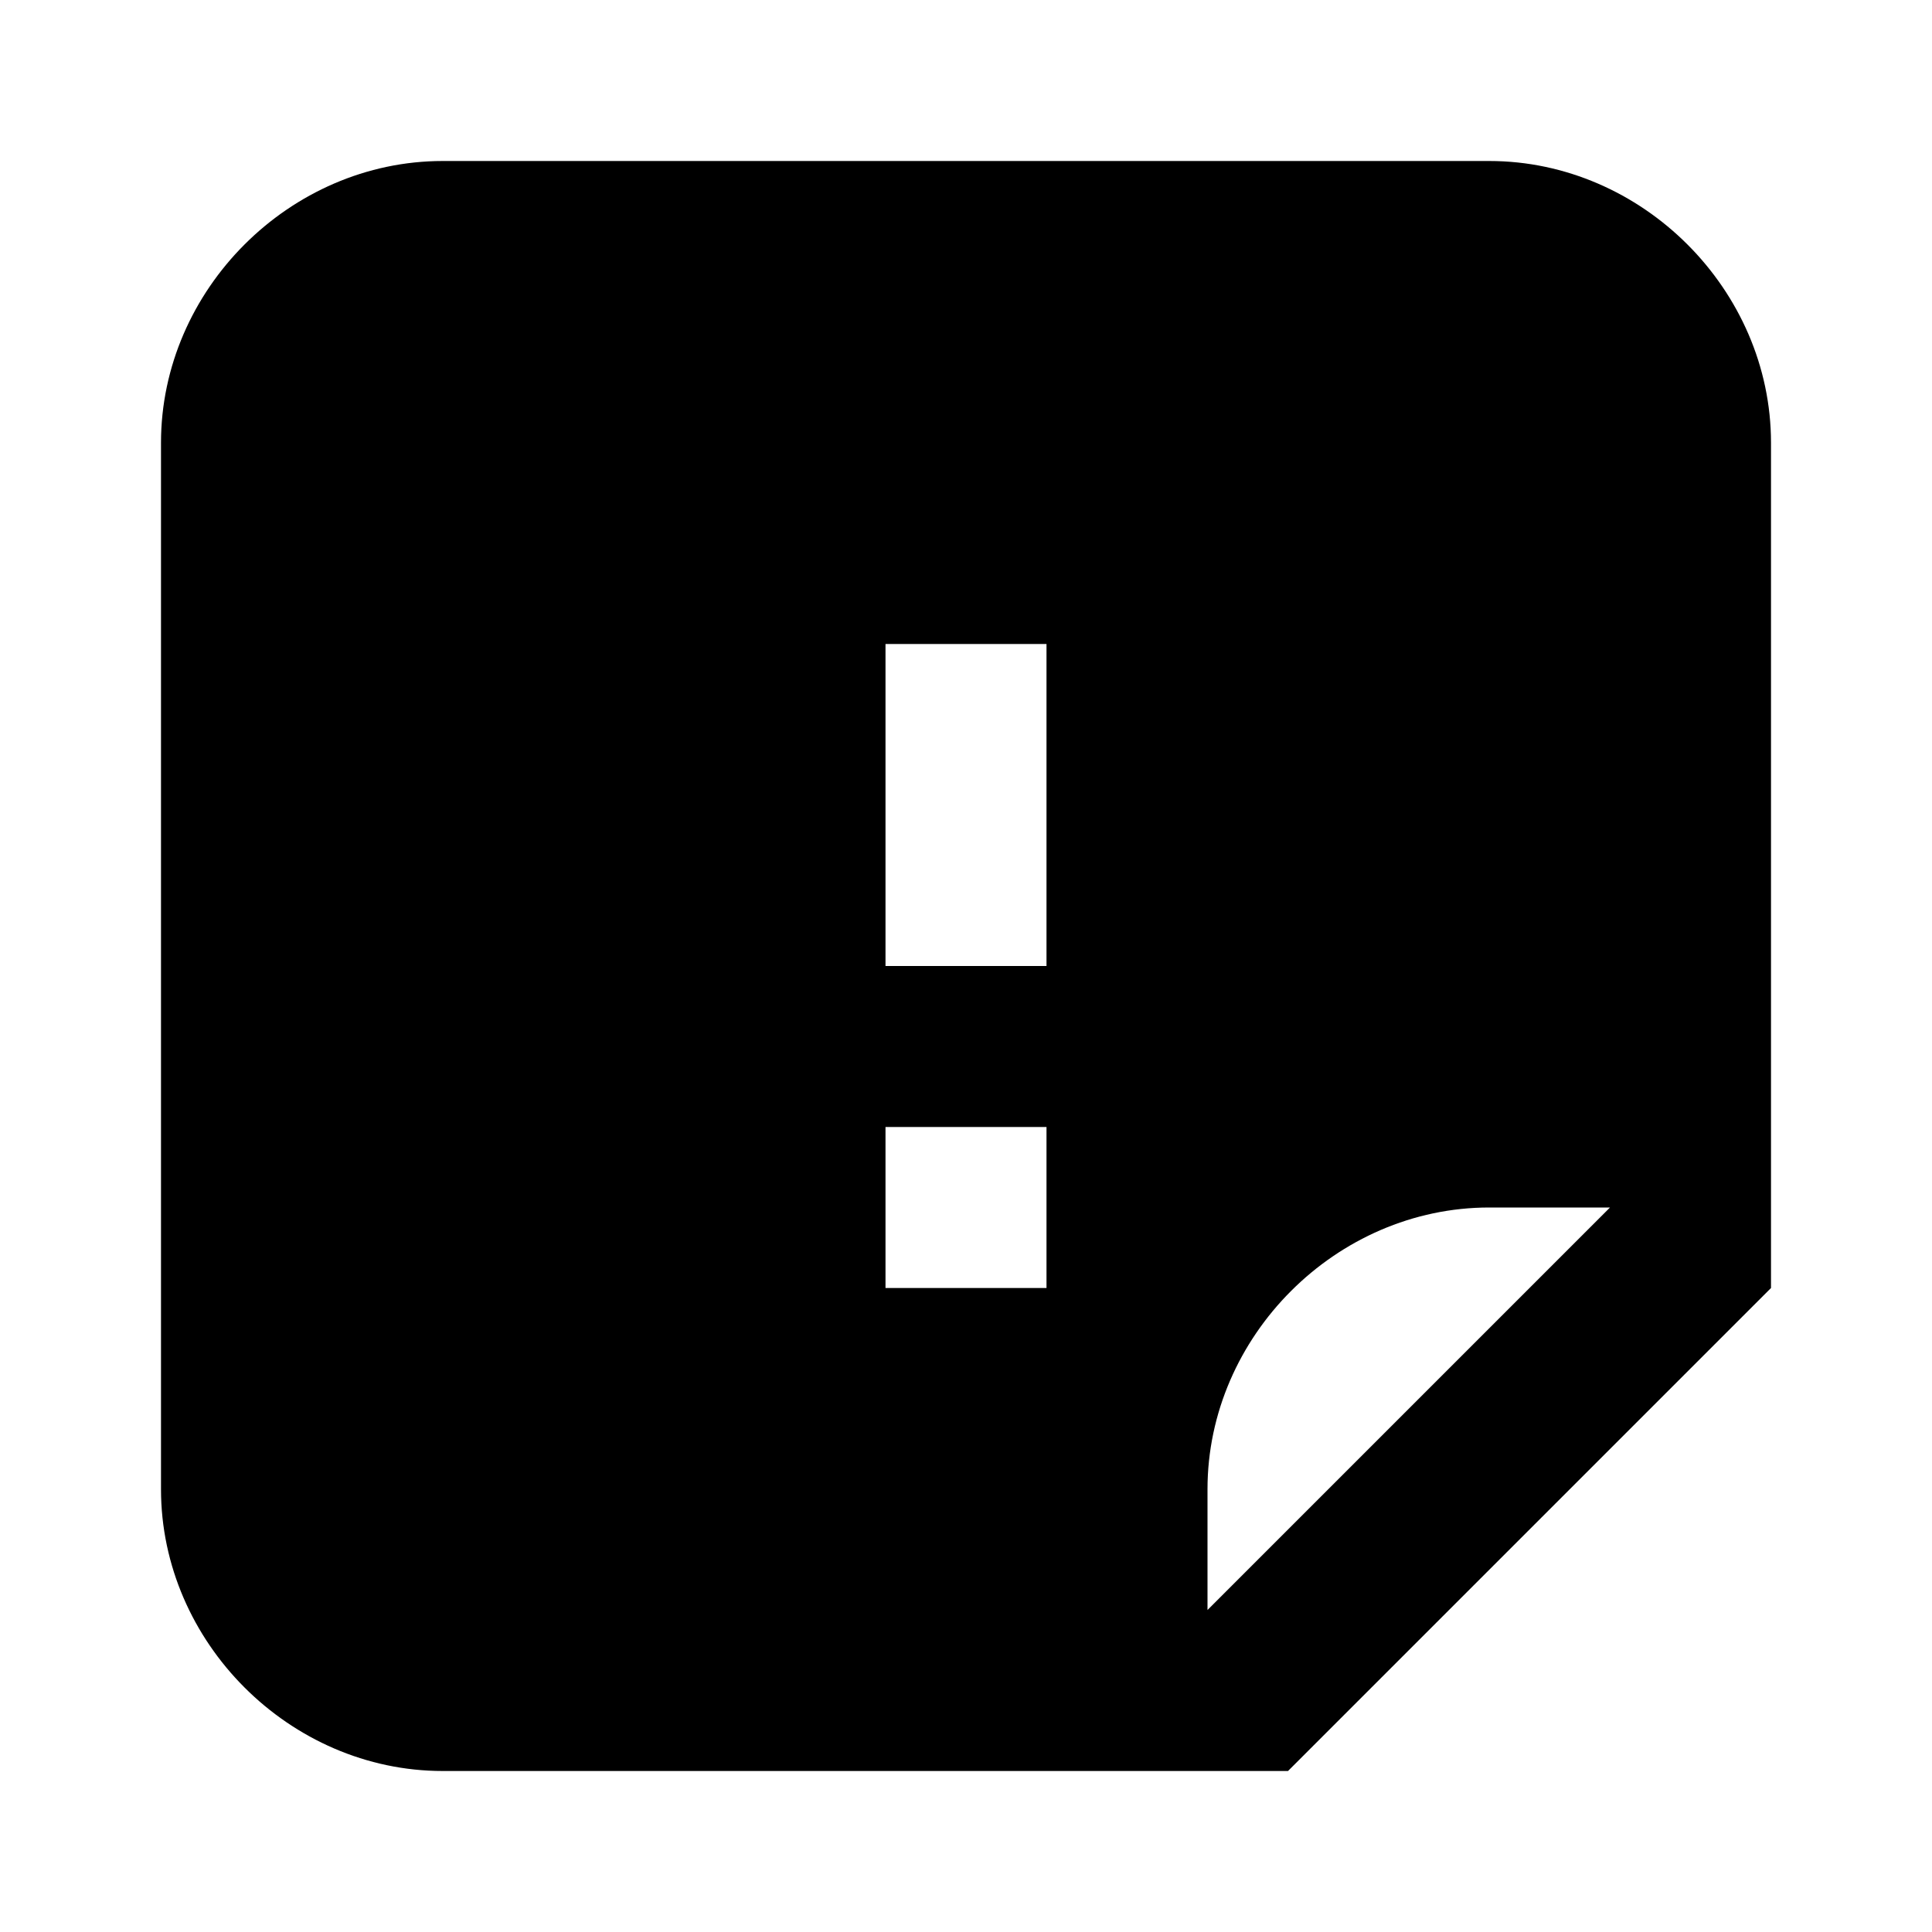
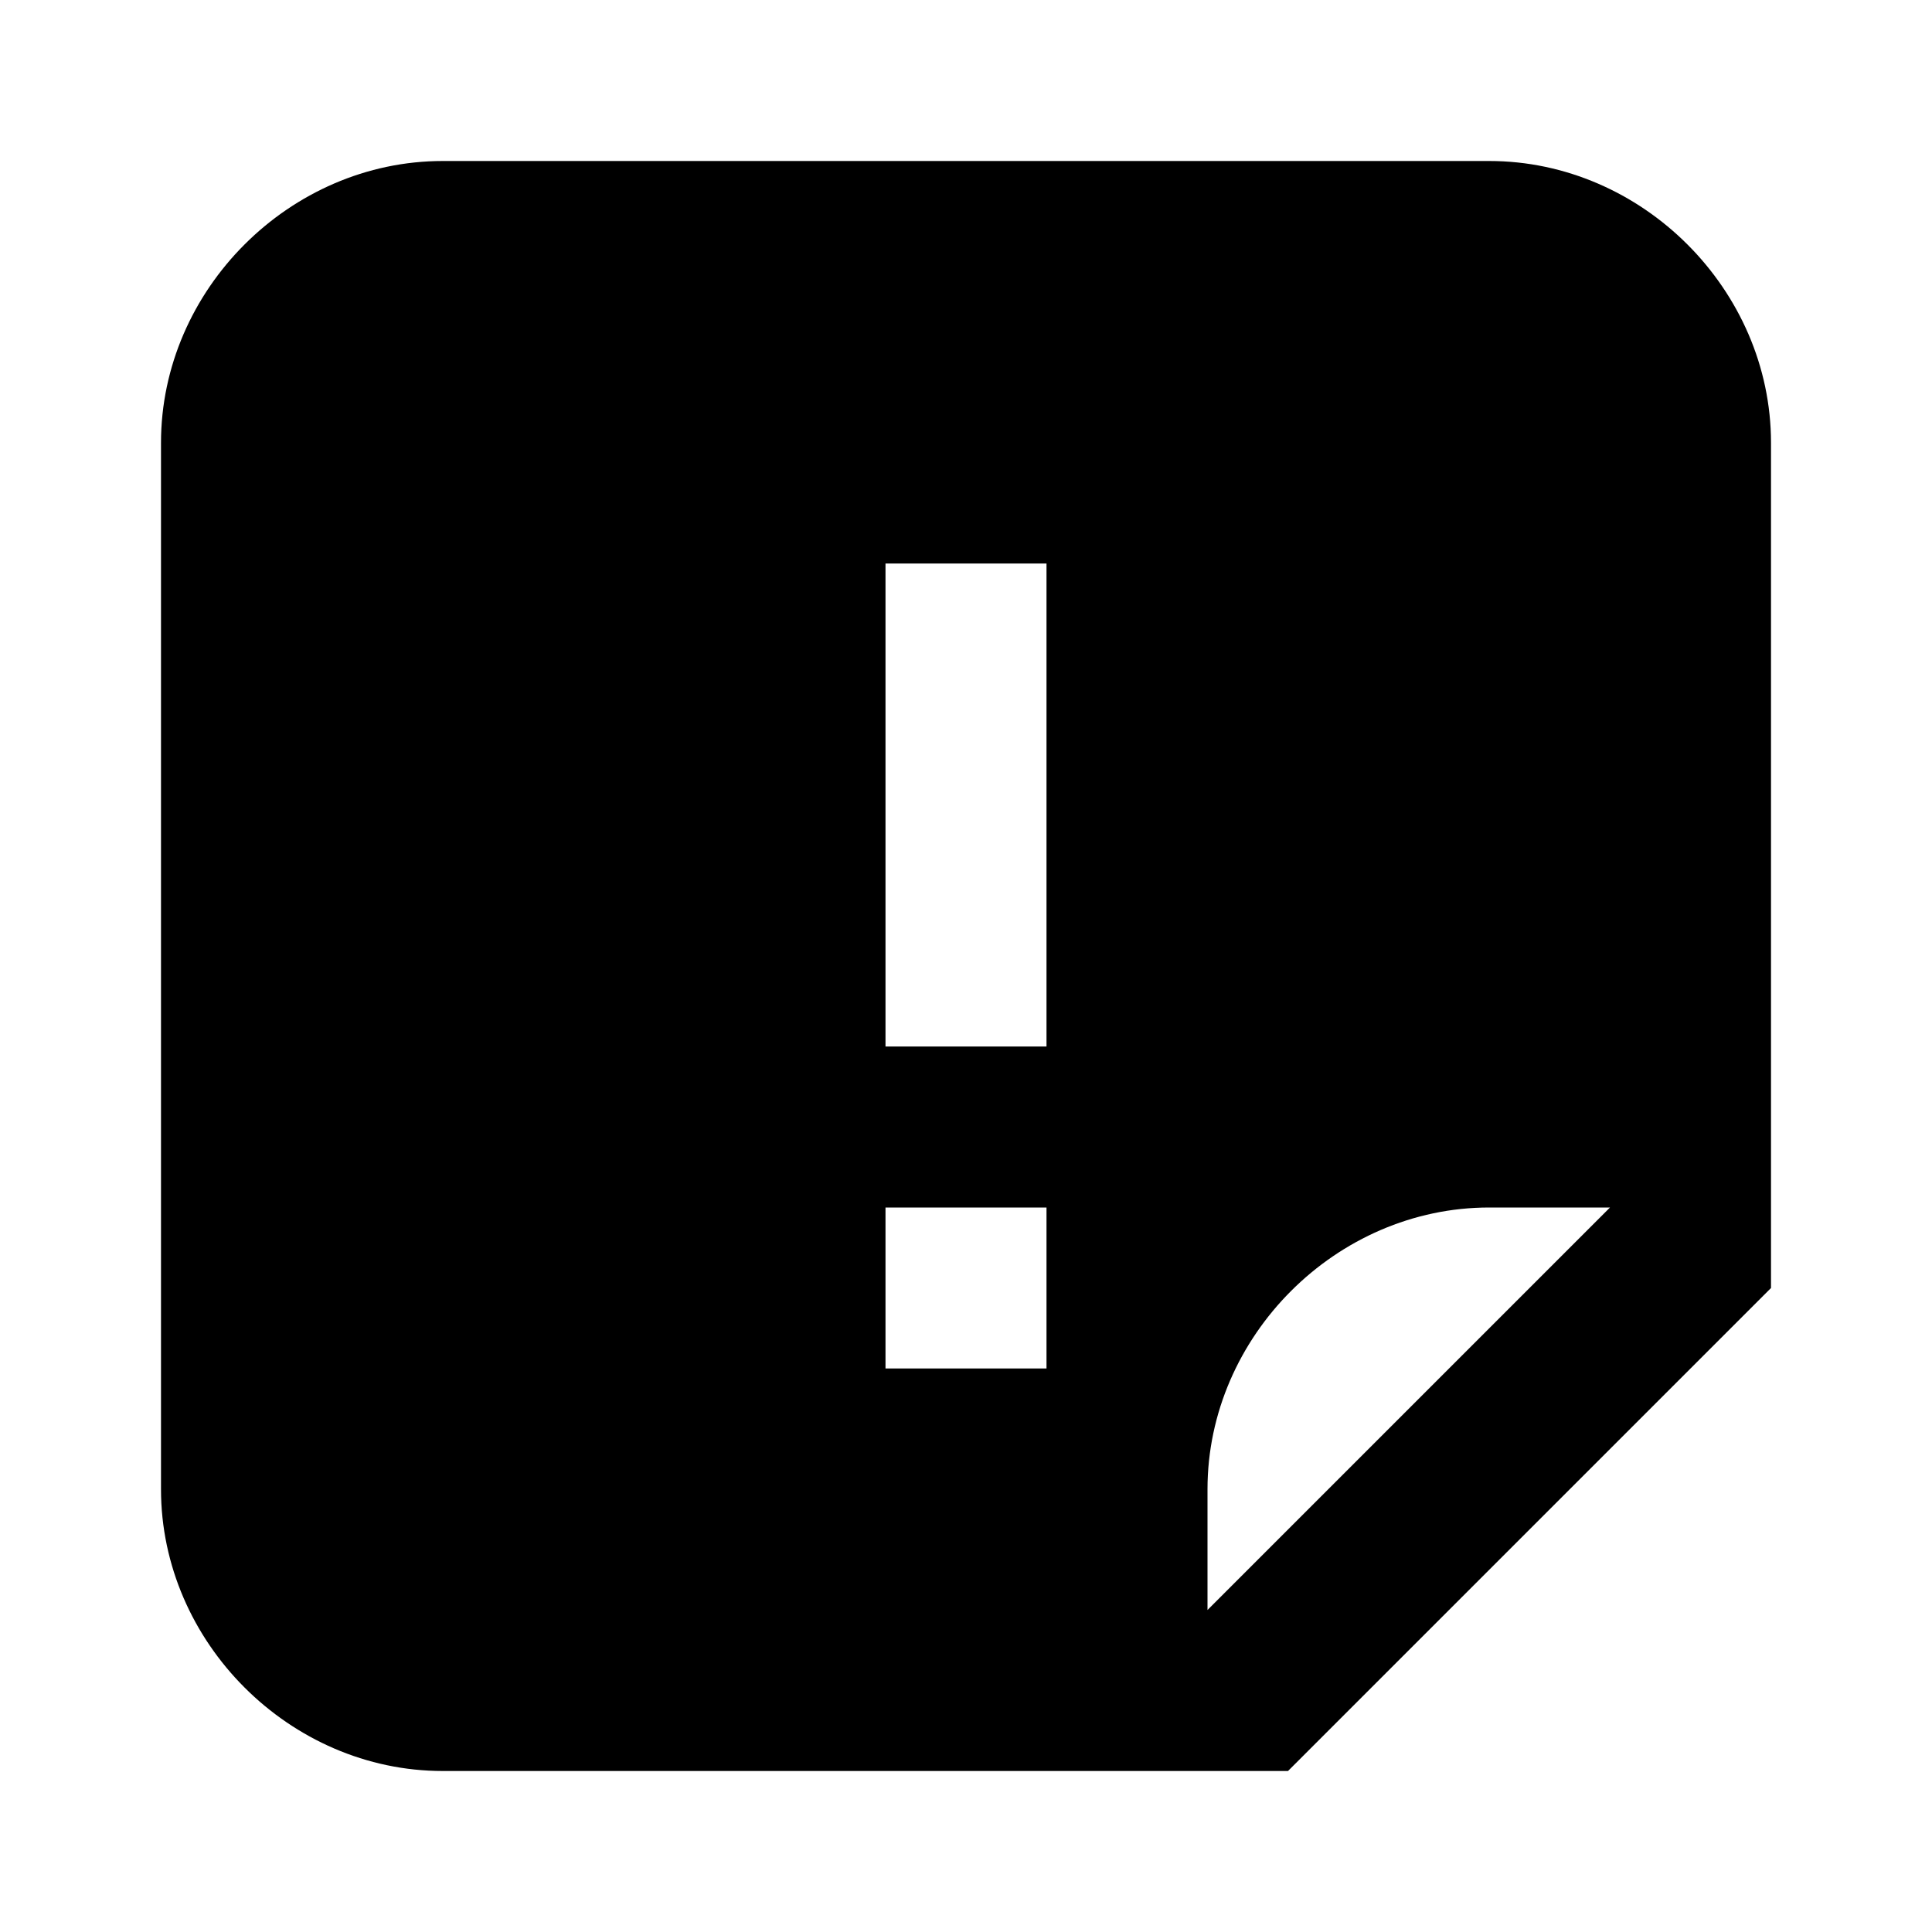
<svg xmlns="http://www.w3.org/2000/svg" version="1.1" id="mdi-sticker-alert" width="24" height="24" viewBox="0 0 24 24">
-   <path d="M18.5 2H5.5C3.6 2 2 3.6 2 5.5V18.5C2 20.4 3.6 22 5.5 22H16L22 16V5.5C22 3.6 20.4 2 18.5 2M13 16H11V14H13V16M13 12H11V8H13V12M15 20V18.5C15 16.6 16.6 15 18.5 15H20L15 20Z" />
+   <path d="M18.5 2H5.5C3.6 2 2 3.6 2 5.5V18.5C2 20.4 3.6 22 5.5 22H16L22 16V5.5C22 3.6 20.4 2 18.5 2M13 17H11V15H13V16M13 13H11V7H13V12M15 20V18.5C15 16.6 16.6 15 18.5 15H20L15 20Z" />
</svg>
